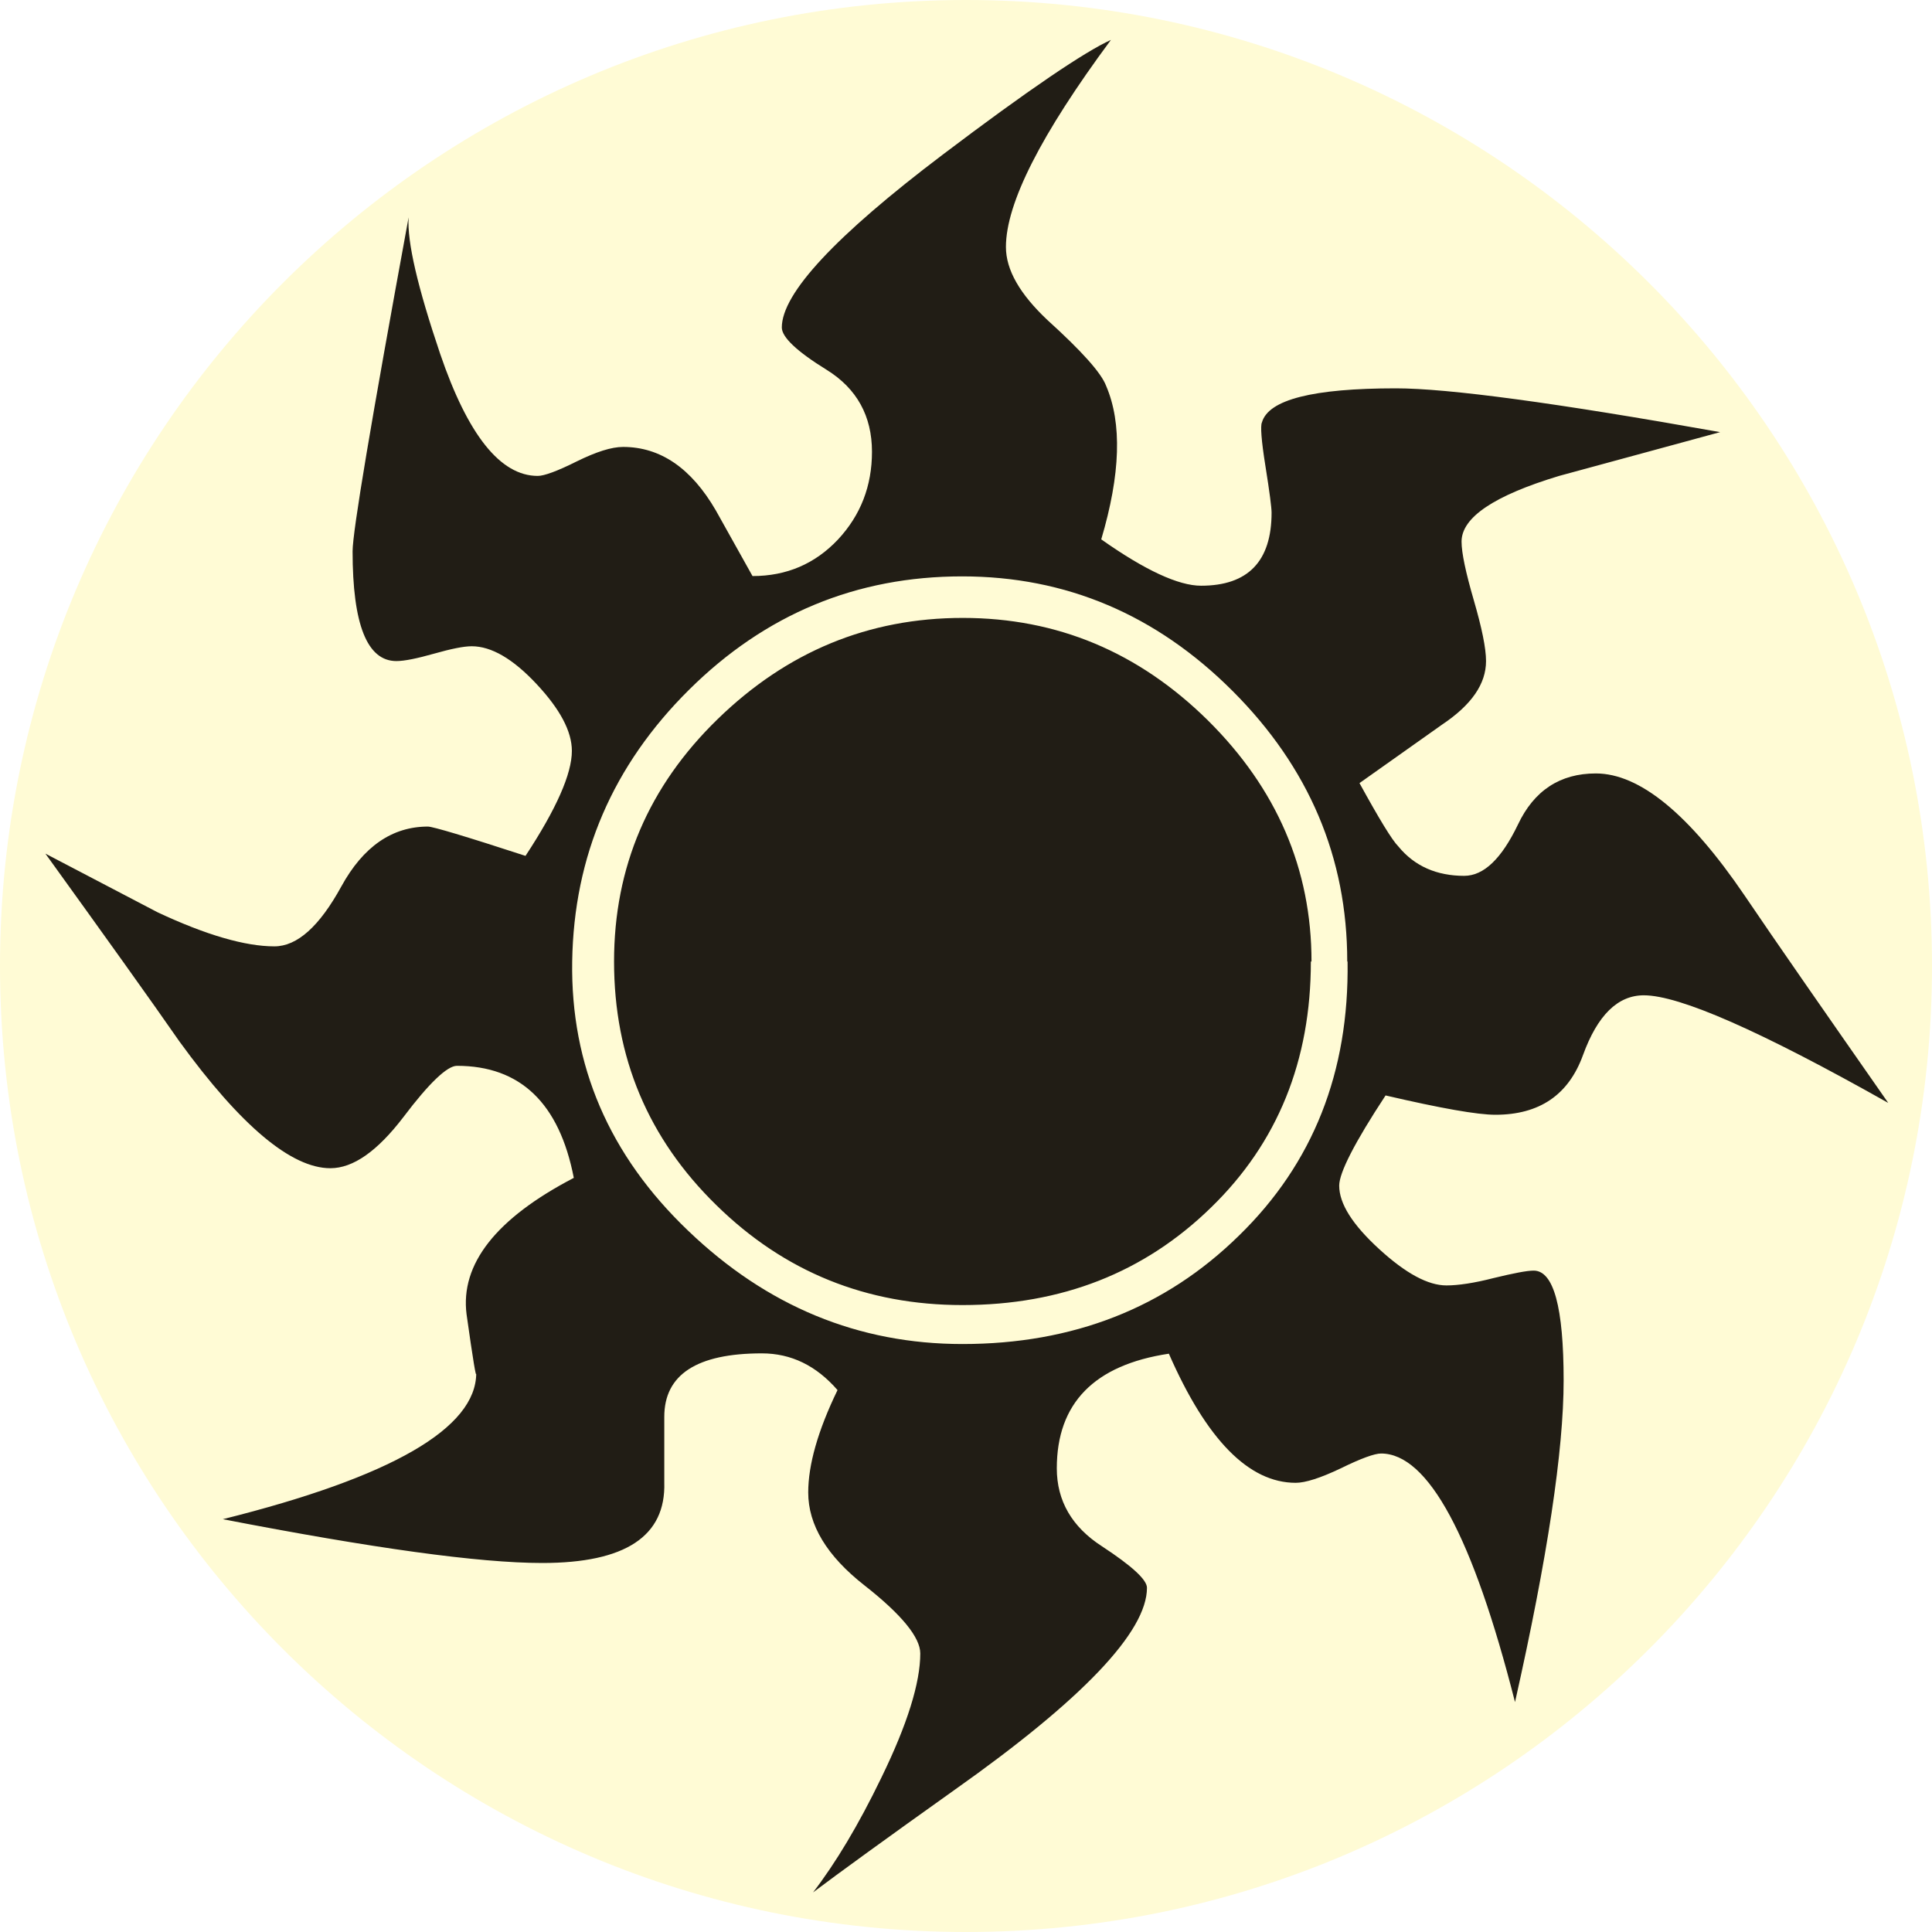
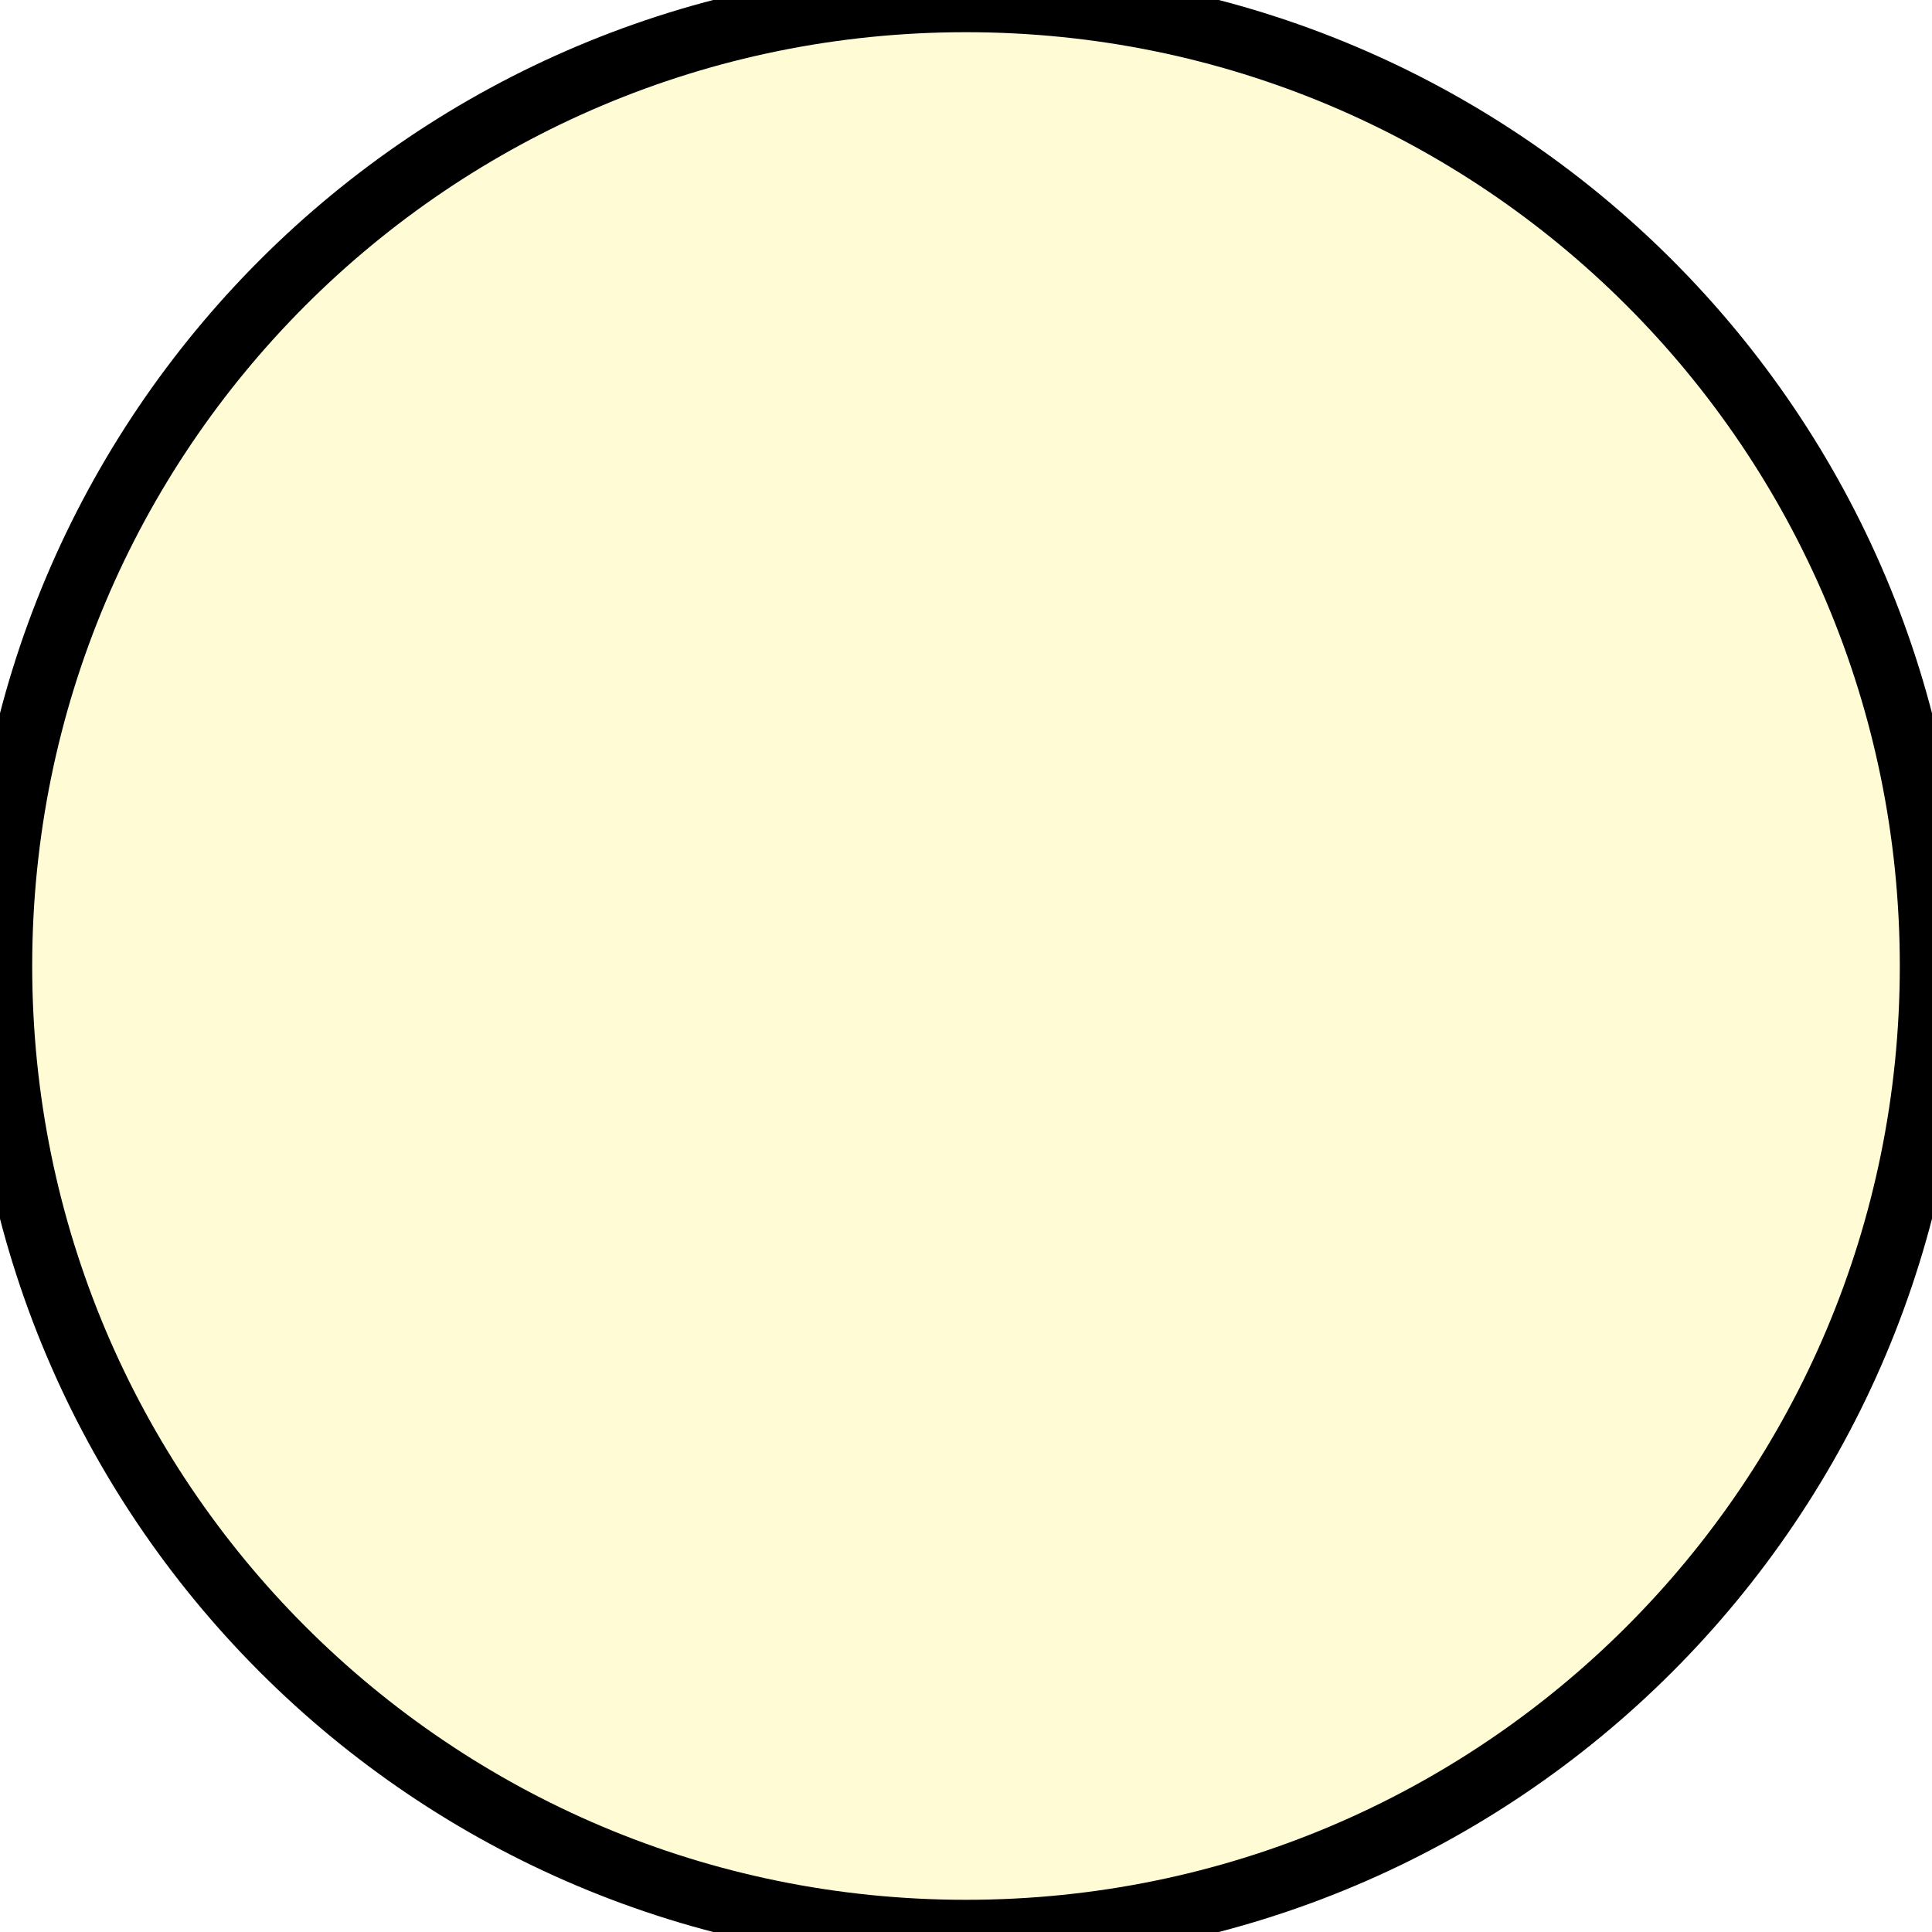
- <svg xmlns="http://www.w3.org/2000/svg" viewBox="0 0 600 600" version="1.1">
-   <circle cx="300" cy="300" r="300" fill="#fffbd5" />
-   <path d="m586.2 342.4c-39.4-22.2-64.6-33.3-75.7-33.3-8.1 0-14.4 6.2-18.9 18.6-4.5 12.4-13.6 18.5-27.2 18.5-5.6 0-16.9-2-34.1-6-9.6 14.6-14.4 24-14.4 28 0 5.6 4.1 12.1 12.4 19.7 8.3 7.6 15.2 11.3 20.9 11.3 3.6 0 8.5-0.7 14.7-2.3 6.2-1.5 10.3-2.3 12.4-2.3 6.2 0 9.3 11.4 9.3 34.1 0 21.7-5 55-15.1 99.9-13.1-51.5-27-77.2-41.6-77.2-2 0-6.2 1.5-12.5 4.6-6.3 3-11 4.5-14 4.5-14.6 0-27.7-13.4-39.4-40.1-23.2 3.5-34.8 15.4-34.8 35.6 0 10.1 4.7 18.2 14 24.2 9.3 6.1 14 10.4 14 12.9 0 13.6-19.9 34.6-59.8 62.8-21.2 15.1-35.8 25.7-43.9 31.8 7-9.1 14.1-20.9 21.2-35.6 8.1-16.6 12.1-29.5 12.1-38.6 0-5-5.8-12.1-17.4-21.2-11.6-9.1-17.4-18.7-17.4-28.8 0-8.6 3-19.2 9.1-31.8-6.6-7.6-14.4-11.4-23.5-11.4-20.2 0-30.3 6.6-30.3 19.7 0-9.1 0-2.3 0 20.4 0.5 16.7-12.1 25-37.9 25-19.7 0-52.7-4.6-99.2-13.6 52.5-13.1 78.7-28.3 78.7-45.4 0 2-1-4-3-18.2-2-15.6 9.1-29.8 33.3-42.4-4.5-23.2-16.6-34.8-36.3-34.8-3 0-8.6 5.3-16.6 15.9-8.1 10.6-15.6 15.9-22.7 15.9-12.1 0-27.8-13.1-46.9-39.4-9.1-13.1-23-32.5-41.6-58.3 11.6 6.1 23.2 12.1 34.8 18.2 15.1 7.1 27.3 10.6 36.3 10.6 7.1 0 14-6.2 20.8-18.6 6.8-12.4 15.8-18.6 26.9-18.6 1.5 0 11.6 3 30.3 9.1 9.6-14.6 14.4-25.5 14.4-32.6 0-6.1-3.7-13-11-20.8-7.3-7.8-14-11.7-20.1-11.7-2.5 0-6.4 0.8-11.7 2.3-5.3 1.5-9.2 2.3-11.7 2.3-9.1 0-13.6-11.4-13.6-34.1 0-6.1 5.8-40.6 17.4-103.7-0.5 7.6 2.8 21.7 9.8 42.4 8.6 25.2 18.7 37.9 30.3 37.9 2 0 6.1-1.5 12.1-4.5 6.1-3 10.8-4.5 14.4-4.5 11.6 0 21.2 6.6 28.8 19.7l11.4 20.4c10.6 0 19.4-3.8 26.5-11.3 7.1-7.6 10.6-16.7 10.6-27.3 0-11.1-4.7-19.6-14-25.4-9.4-5.8-14-10.2-14-13.2 0-10.6 16.7-28.5 50-53.7 26.7-20.2 44.2-32 52.2-35.6-21.7 29.3-32.6 50.7-32.6 64.3 0 7.1 4.3 14.6 12.9 22.7 10.6 9.6 16.7 16.4 18.2 20.4 5 11.6 4.5 27.5-1.5 47.7 13.6 9.6 24 14.4 31 14.4 14.6 0 21.9-7.6 21.9-22.7 0-1.5-0.6-6.3-1.9-14.4-1.3-8.1-1.6-12.6-1.1-13.6 2-7.1 15.9-10.6 41.6-10.6 16.2 0 49.7 4.5 100.7 13.6-11.1 3-27.8 7.6-50 13.6-20.2 6.1-30.3 12.9-30.3 20.4 0 3.5 1.3 9.6 3.8 18.2 2.5 8.6 3.8 14.9 3.8 18.9 0 7.1-4.5 13.6-13.6 19.7l-25.7 18.2c6.1 11.1 10.1 17.7 12.1 19.7 5 6.1 11.9 9.1 20.4 9.1 6.1 0 11.6-5.3 16.7-15.9 5-10.6 13.1-15.9 24.2-15.9 13.6 0 29 12.6 46.2 37.9 9.6 14.2 24.5 35.6 44.6 64.4m-168-43.9c0-32.3-11.9-60.3-35.6-84-23.7-23.7-51.7-35.6-84-35.6-32.8 0-61.1 11.7-84.8 35.2-23.7 23.5-35.8 51.6-36.3 84.4-0.5 32.3 11.5 60.2 36 83.6 24.5 23.5 52.9 35.2 85.2 35.2 34.3 0 63-11.2 85.9-33.7 23-22.4 34.2-50.8 33.7-85.1m-11.4 0c0 30.8-10.3 56.3-31 76.4-20.7 20.2-46.4 30.3-77.2 30.3-29.8 0-55.3-10.3-76.4-31-21.2-20.7-31.8-45.9-31.8-75.7 0-29.3 10.7-54.4 32.2-75.3 21.5-20.9 46.8-31.4 76.1-31.4 29.3 0 54.6 10.6 76.1 31.8 21.4 21.2 32.2 46.2 32.2 74.9" fill="#211d15" />
+ <svg xmlns="http://www.w3.org/2000/svg" version="1.2" viewBox="0 0 600 600" width="600" height="600">
+   <style>
+ 		.s0 { fill: #fffbd5;stroke: #000000;stroke-linejoin: round;stroke-width: 20 } 
+ 	</style>
+   <path fill-rule="evenodd" class="s0" d="m300 600c-165.9 0-300-134.1-300-300 0-165.9 134.1-300 300-300 165.9 0 300 134.1 300 300 0 165.9-134.1 300-300 300z" />
</svg>
